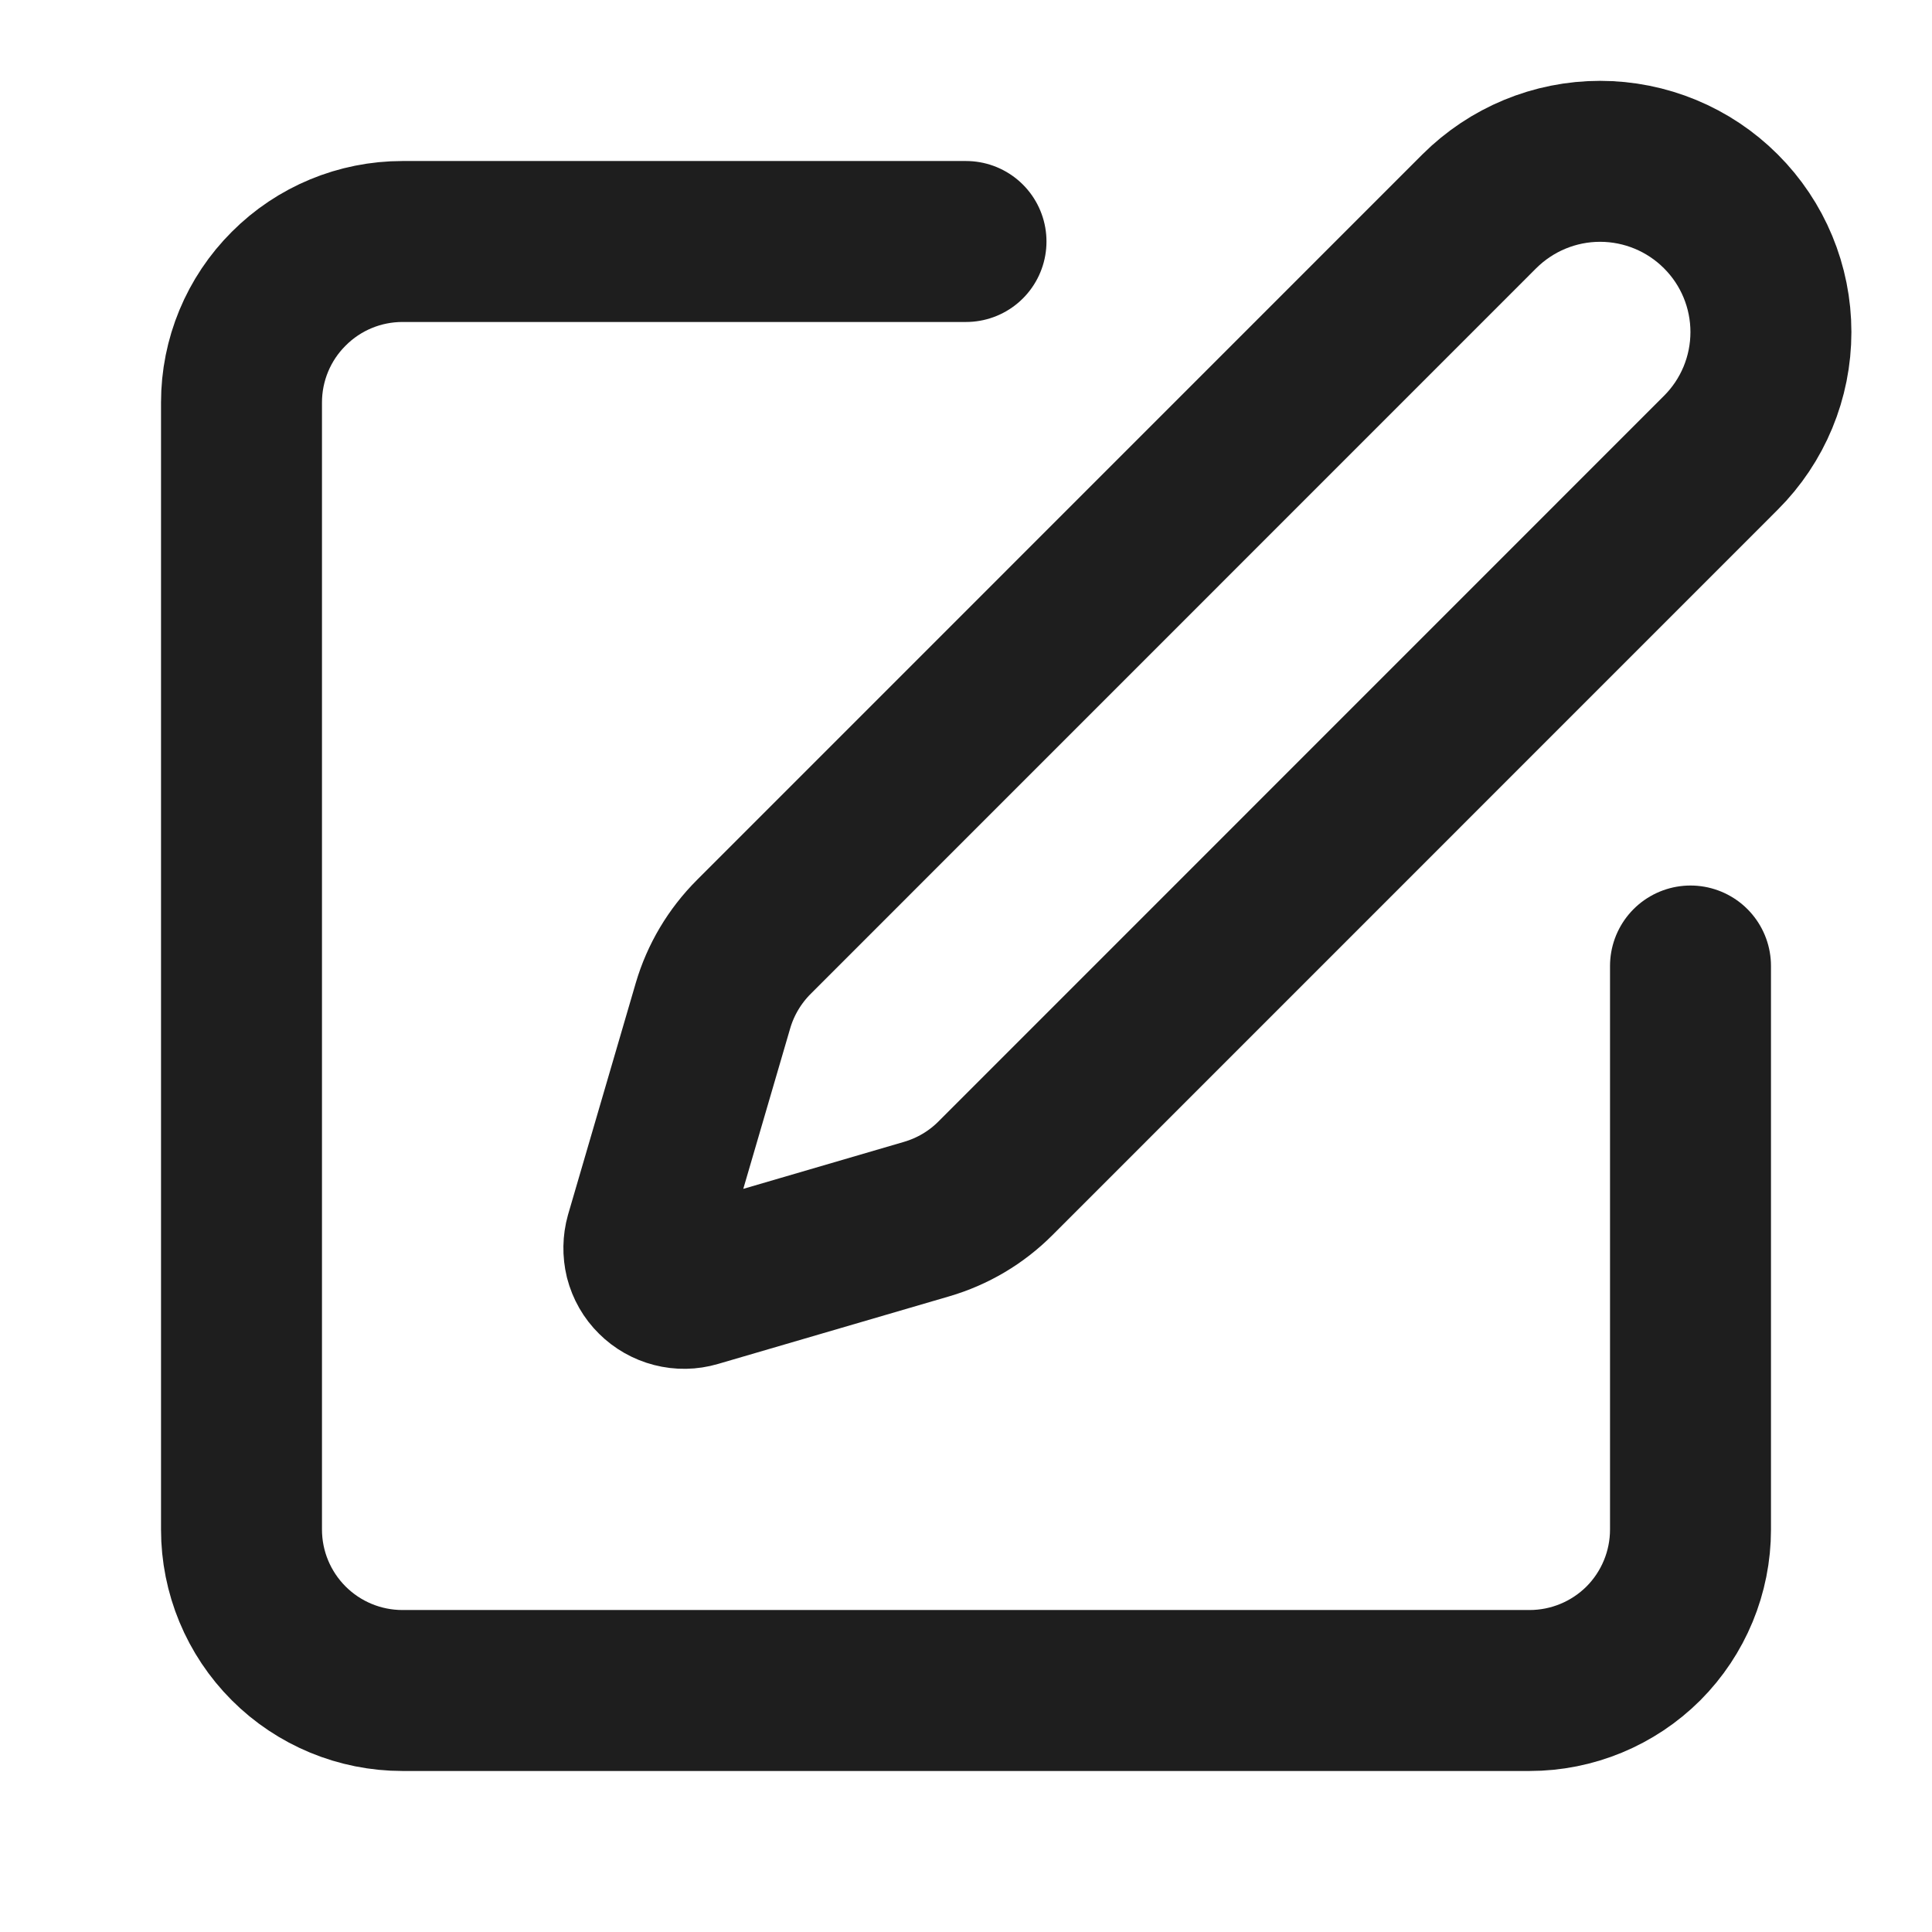
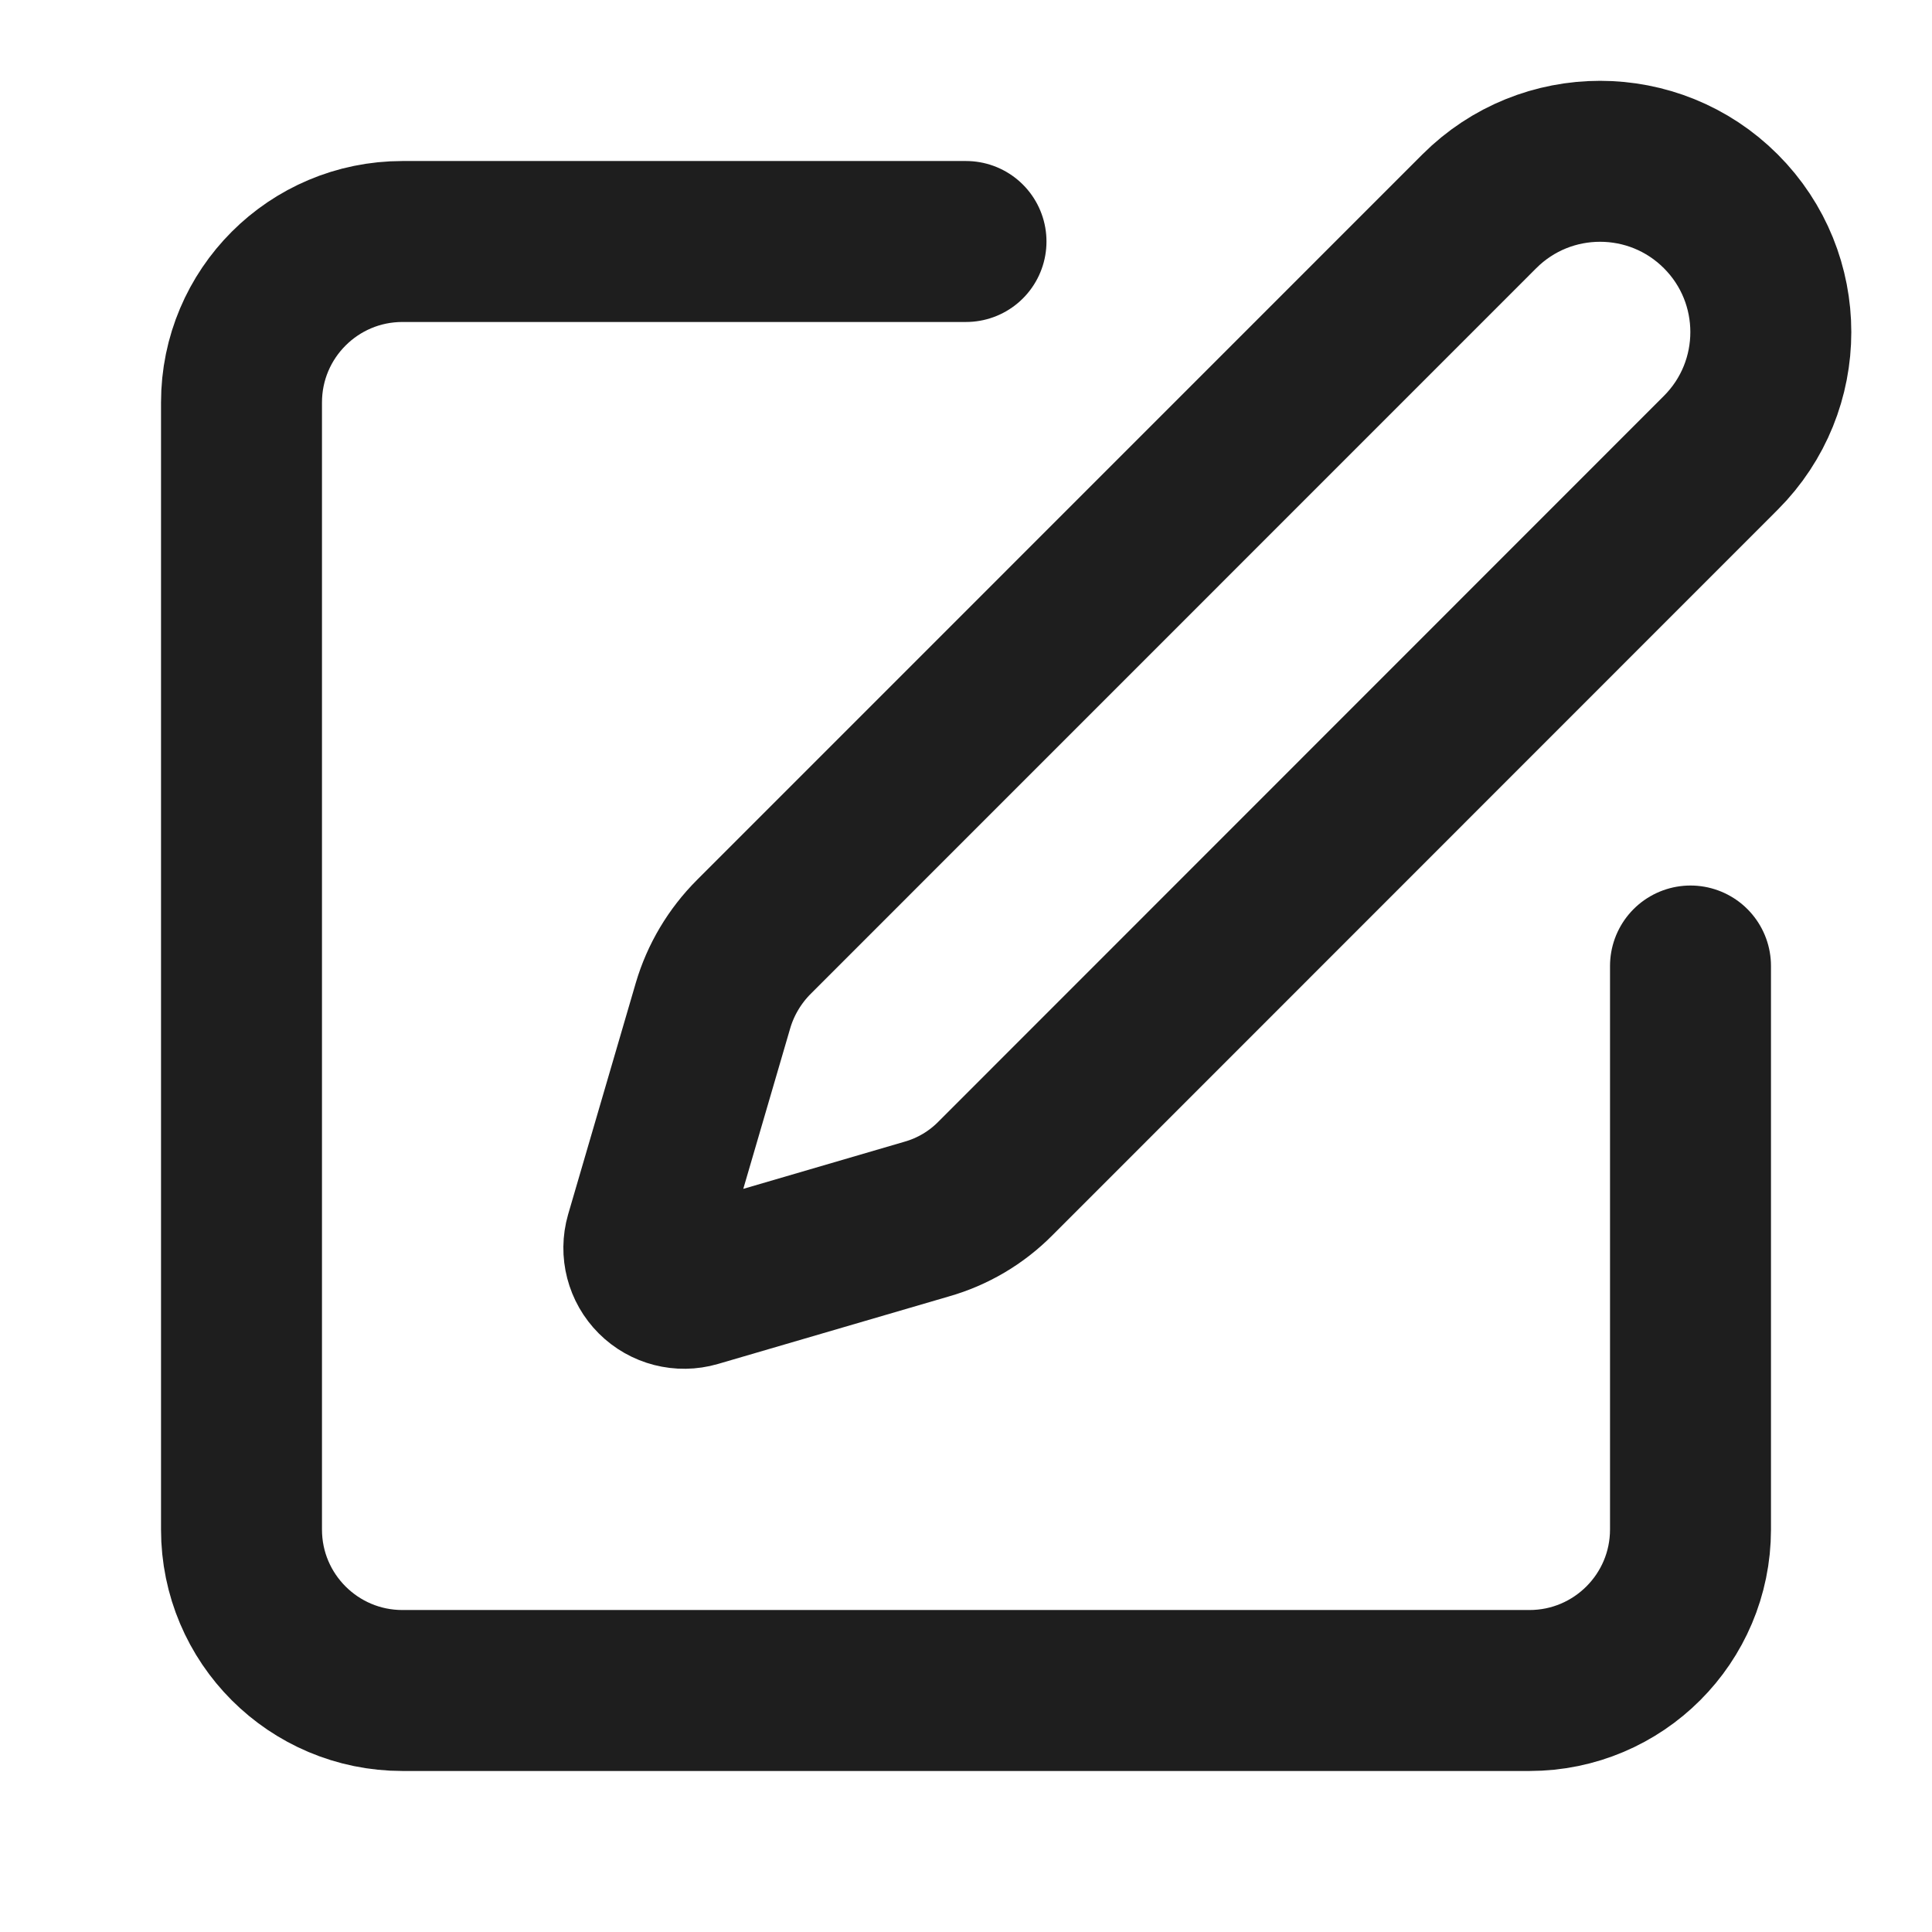
- <svg xmlns="http://www.w3.org/2000/svg" width="16" height="16" viewBox="0 0 16 16" fill="none">
-   <path d="M8 2H3.333C2.98 2 2.641 2.14 2.391 2.391C2.14 2.641 2 2.98 2 3.333V12.667C2 13.02 2.14 13.359 2.391 13.61C2.641 13.86 2.98 14 3.333 14H12.667C13.02 14 13.359 13.86 13.61 13.61C13.86 13.359 14 13.02 14 12.667V8" stroke="#1E1E1E" stroke-width="1.333" stroke-linecap="round" stroke-linejoin="round" />
-   <path d="M12.251 1.75C12.517 1.485 12.876 1.336 13.251 1.336C13.626 1.336 13.986 1.485 14.251 1.75C14.517 2.015 14.666 2.375 14.666 2.75C14.666 3.125 14.517 3.485 14.251 3.75L8.243 9.759C8.084 9.918 7.889 10.033 7.674 10.096L5.759 10.656C5.701 10.673 5.641 10.674 5.583 10.659C5.525 10.644 5.472 10.614 5.43 10.572C5.387 10.53 5.357 10.477 5.342 10.419C5.328 10.361 5.329 10.3 5.345 10.243L5.905 8.327C5.968 8.113 6.084 7.918 6.243 7.759L12.251 1.75Z" stroke="#1E1E1E" stroke-width="1.333" stroke-linecap="round" stroke-linejoin="round" />
+ <svg xmlns="http://www.w3.org/2000/svg" width="16" height="16" fill="none">
+   <path stroke="#1e1e1e" stroke-linecap="round" stroke-linejoin="round" stroke-width="1.333" d="M8 2H3.333A1.333 1.333 0 0 0 2 3.333v9.334A1.333 1.333 0 0 0 3.333 14h9.334A1.334 1.334 0 0 0 14 12.667V8" />
+   <path stroke="#1e1e1e" stroke-linecap="round" stroke-linejoin="round" stroke-width="1.333" d="M12.251 1.75a1.414 1.414 0 1 1 2 2L8.243 9.76a1.3 1.3 0 0 1-.569.336l-1.915.56a.334.334 0 0 1-.414-.413l.56-1.916c.063-.214.18-.41.338-.568z" />
</svg>
